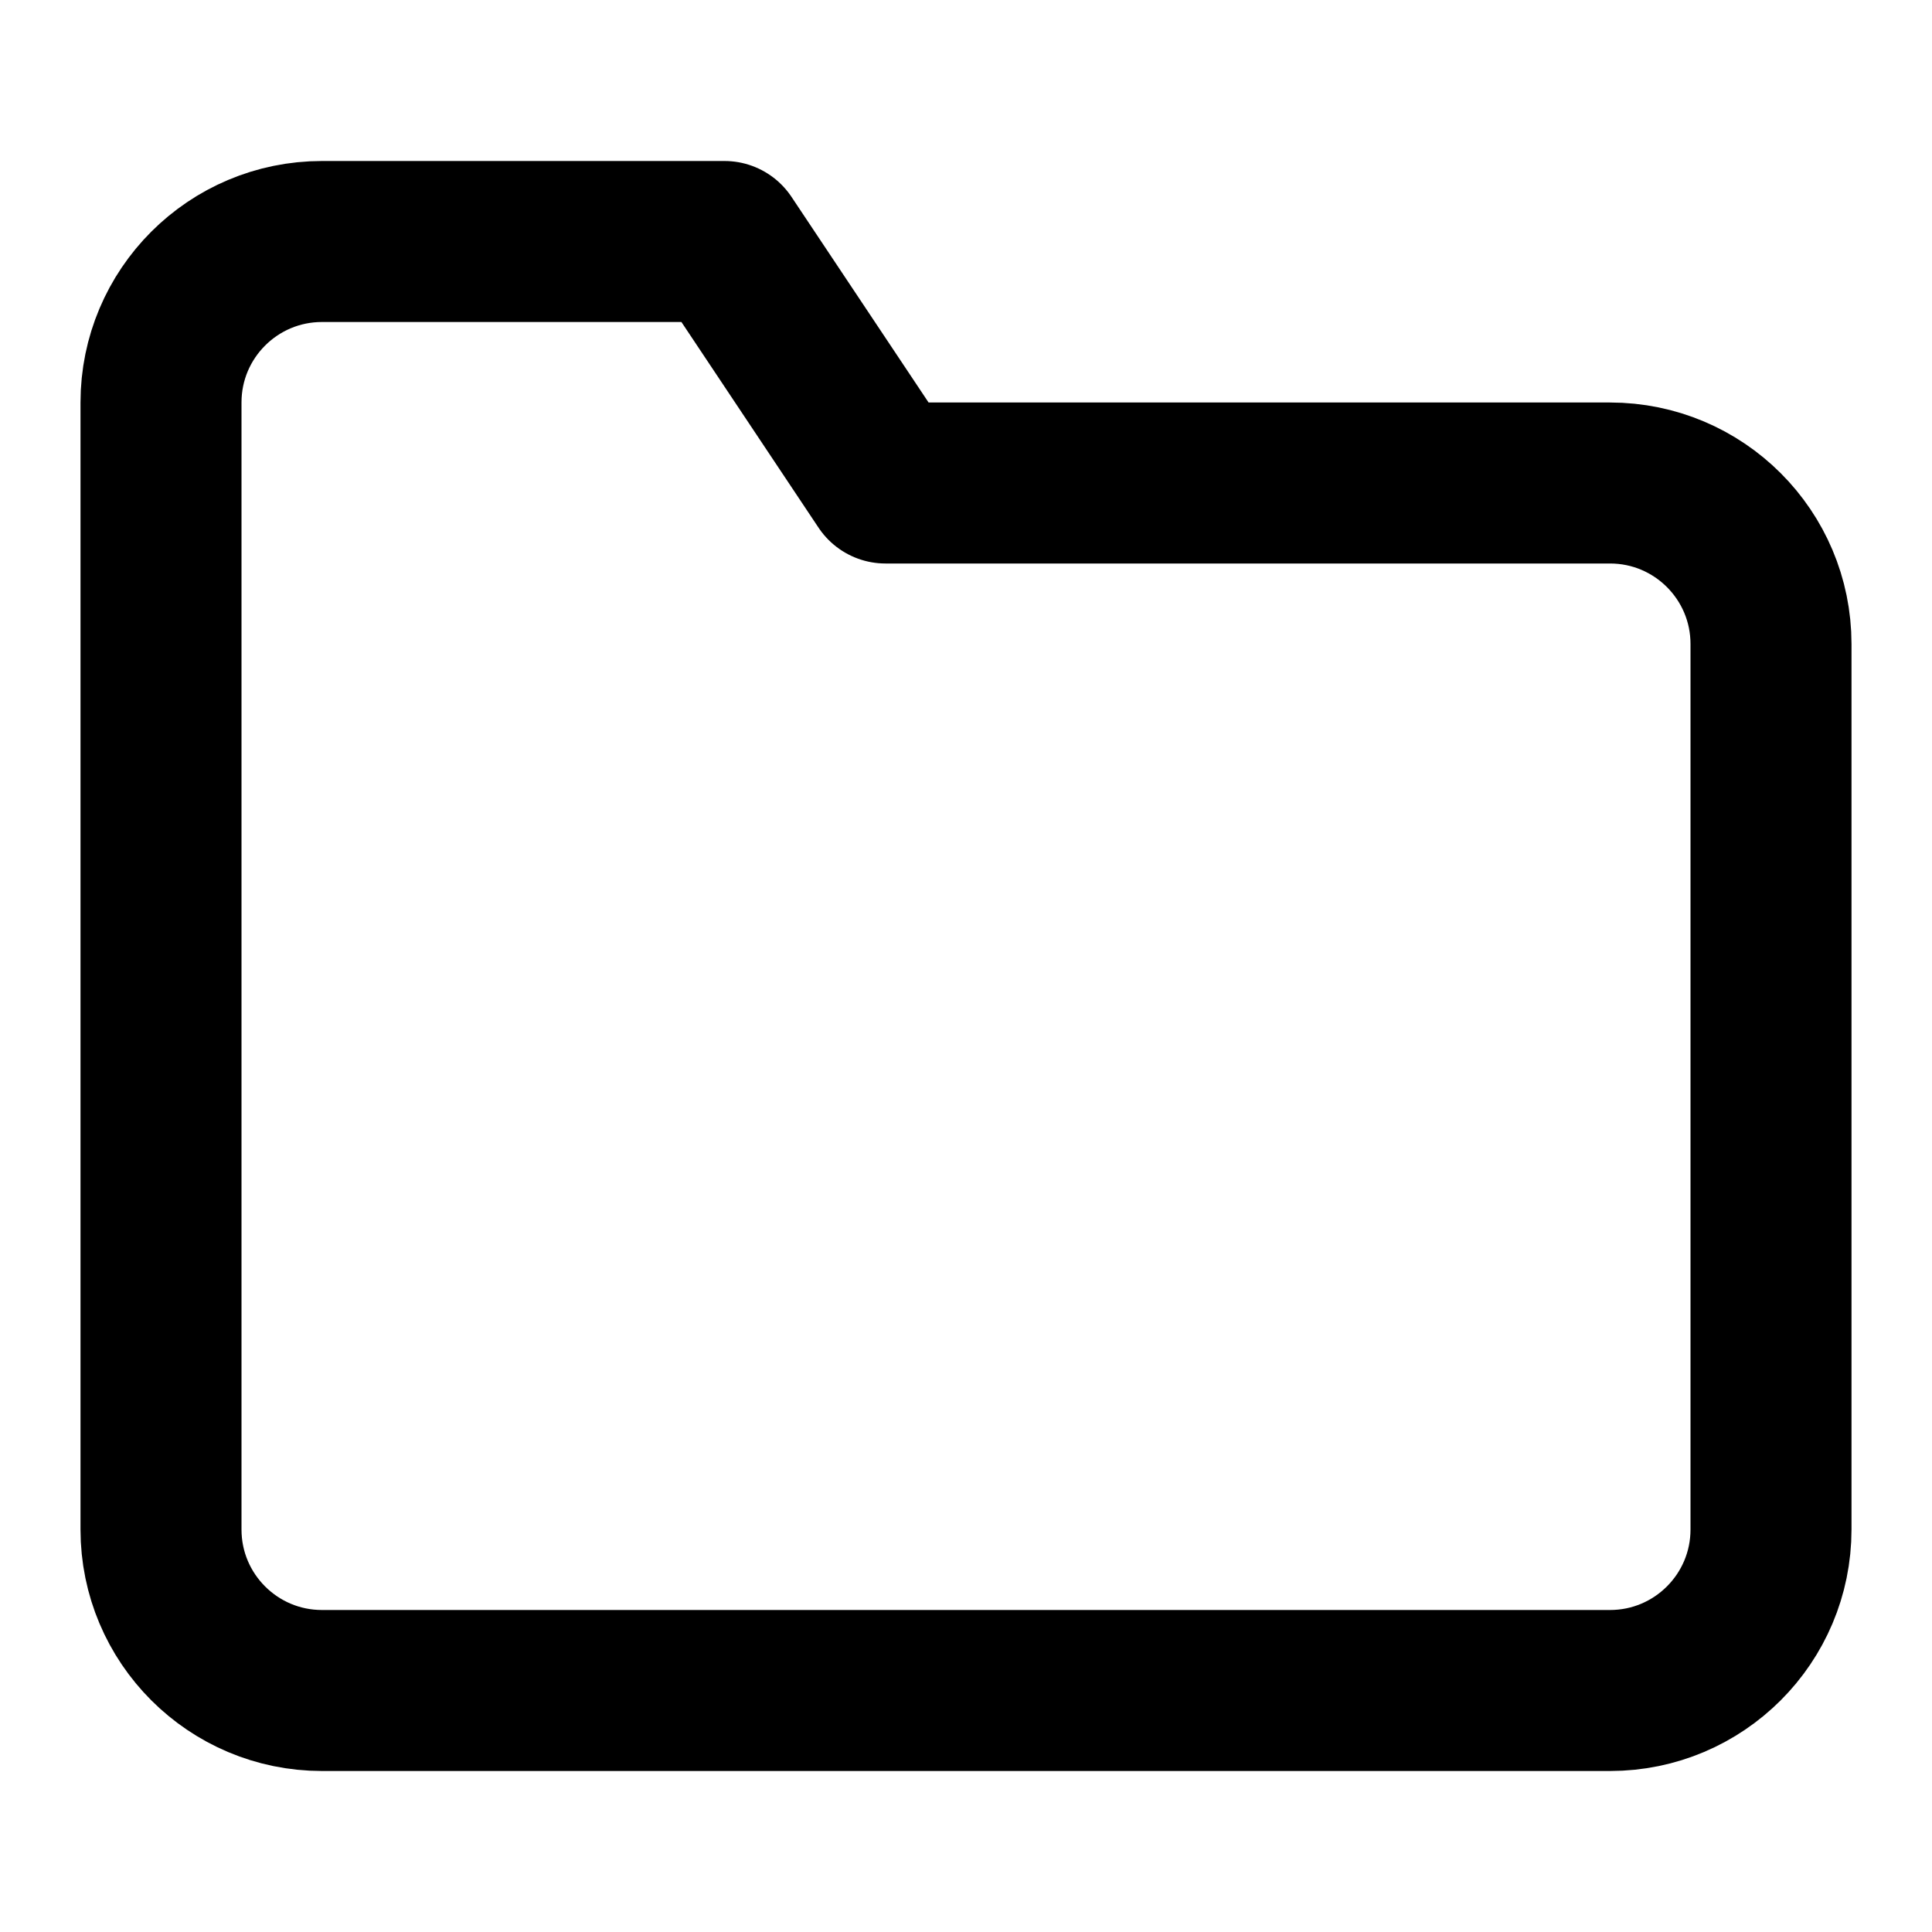
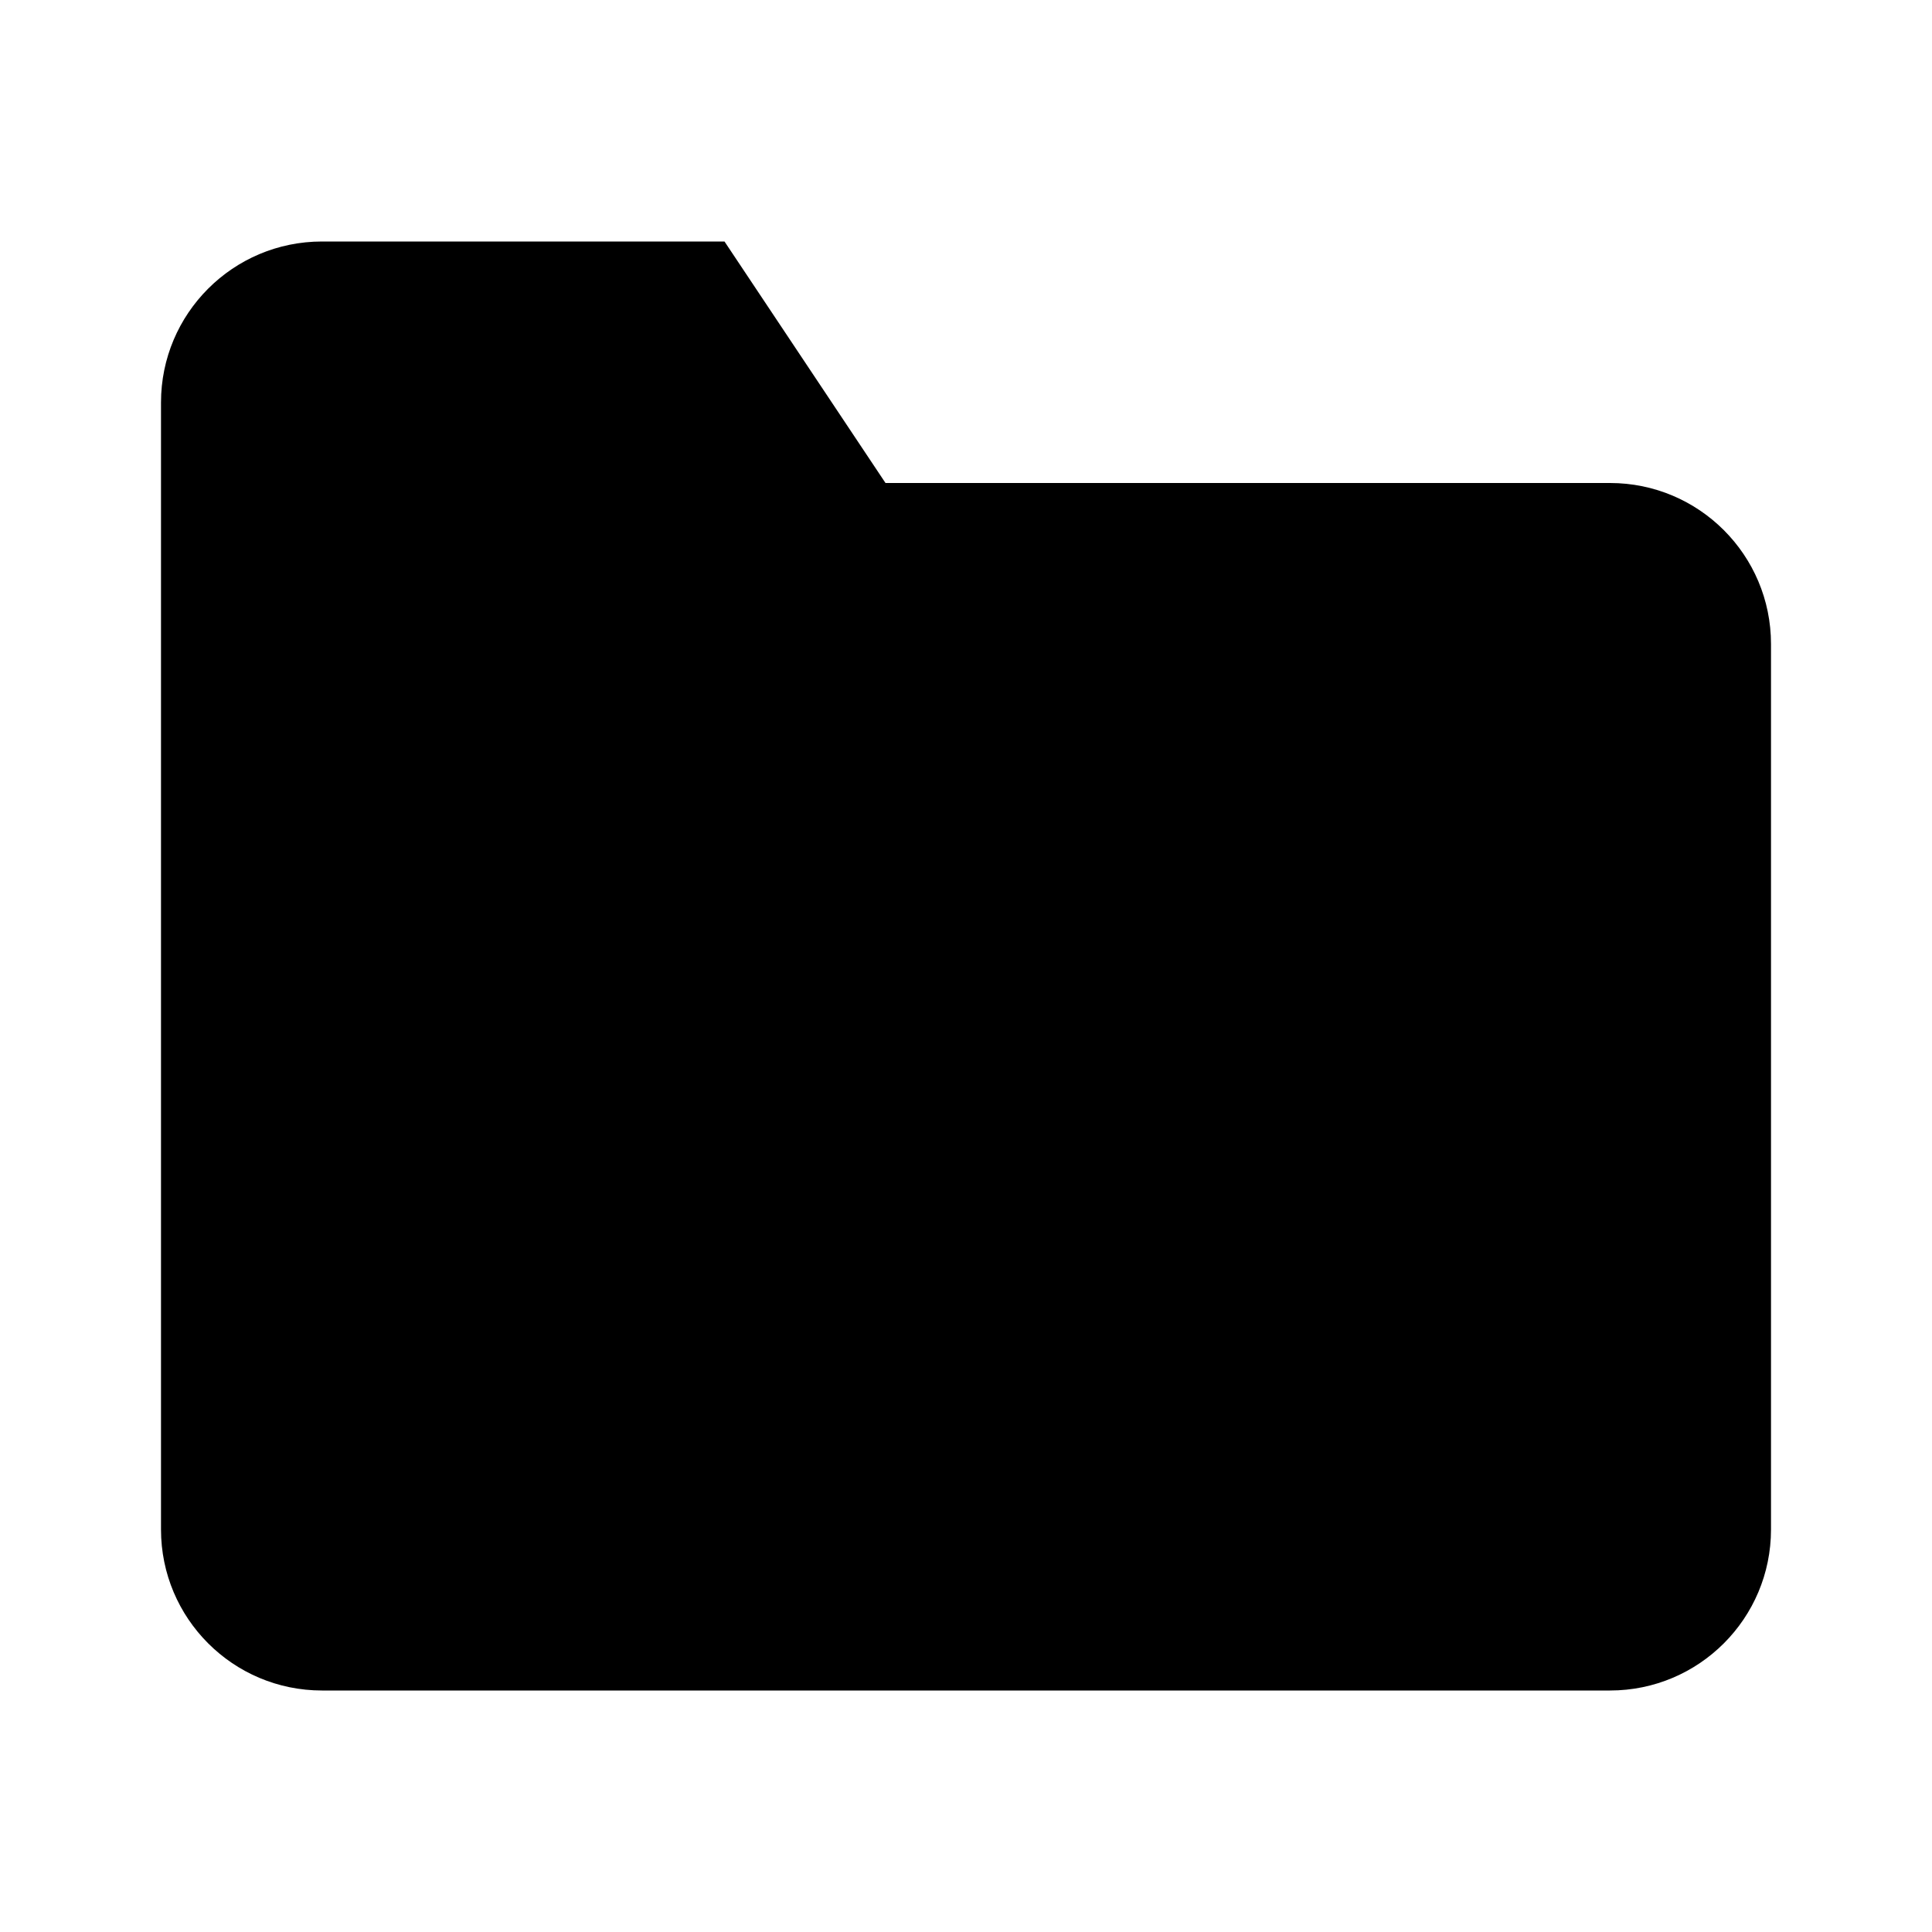
- <svg xmlns="http://www.w3.org/2000/svg" width="24" height="24" viewBox="0 0 24 24" fill="none" stroke="currentColor" stroke-width="2" stroke-linecap="round" stroke-linejoin="round" class="feather feather-folder">
+ <svg xmlns="http://www.w3.org/2000/svg" width="24" height="24" viewBox="0 0 24 24" fill="currentColor" stroke="currentColor" stroke-width="0" stroke-linecap="round" stroke-linejoin="round">
  <path d="M22 19a2 2 0 0 1-2 2H4a2 2 0 0 1-2-2V5a2 2 0 0 1 2-2h5l2 3h9a2 2 0 0 1 2 2z" />
</svg>
